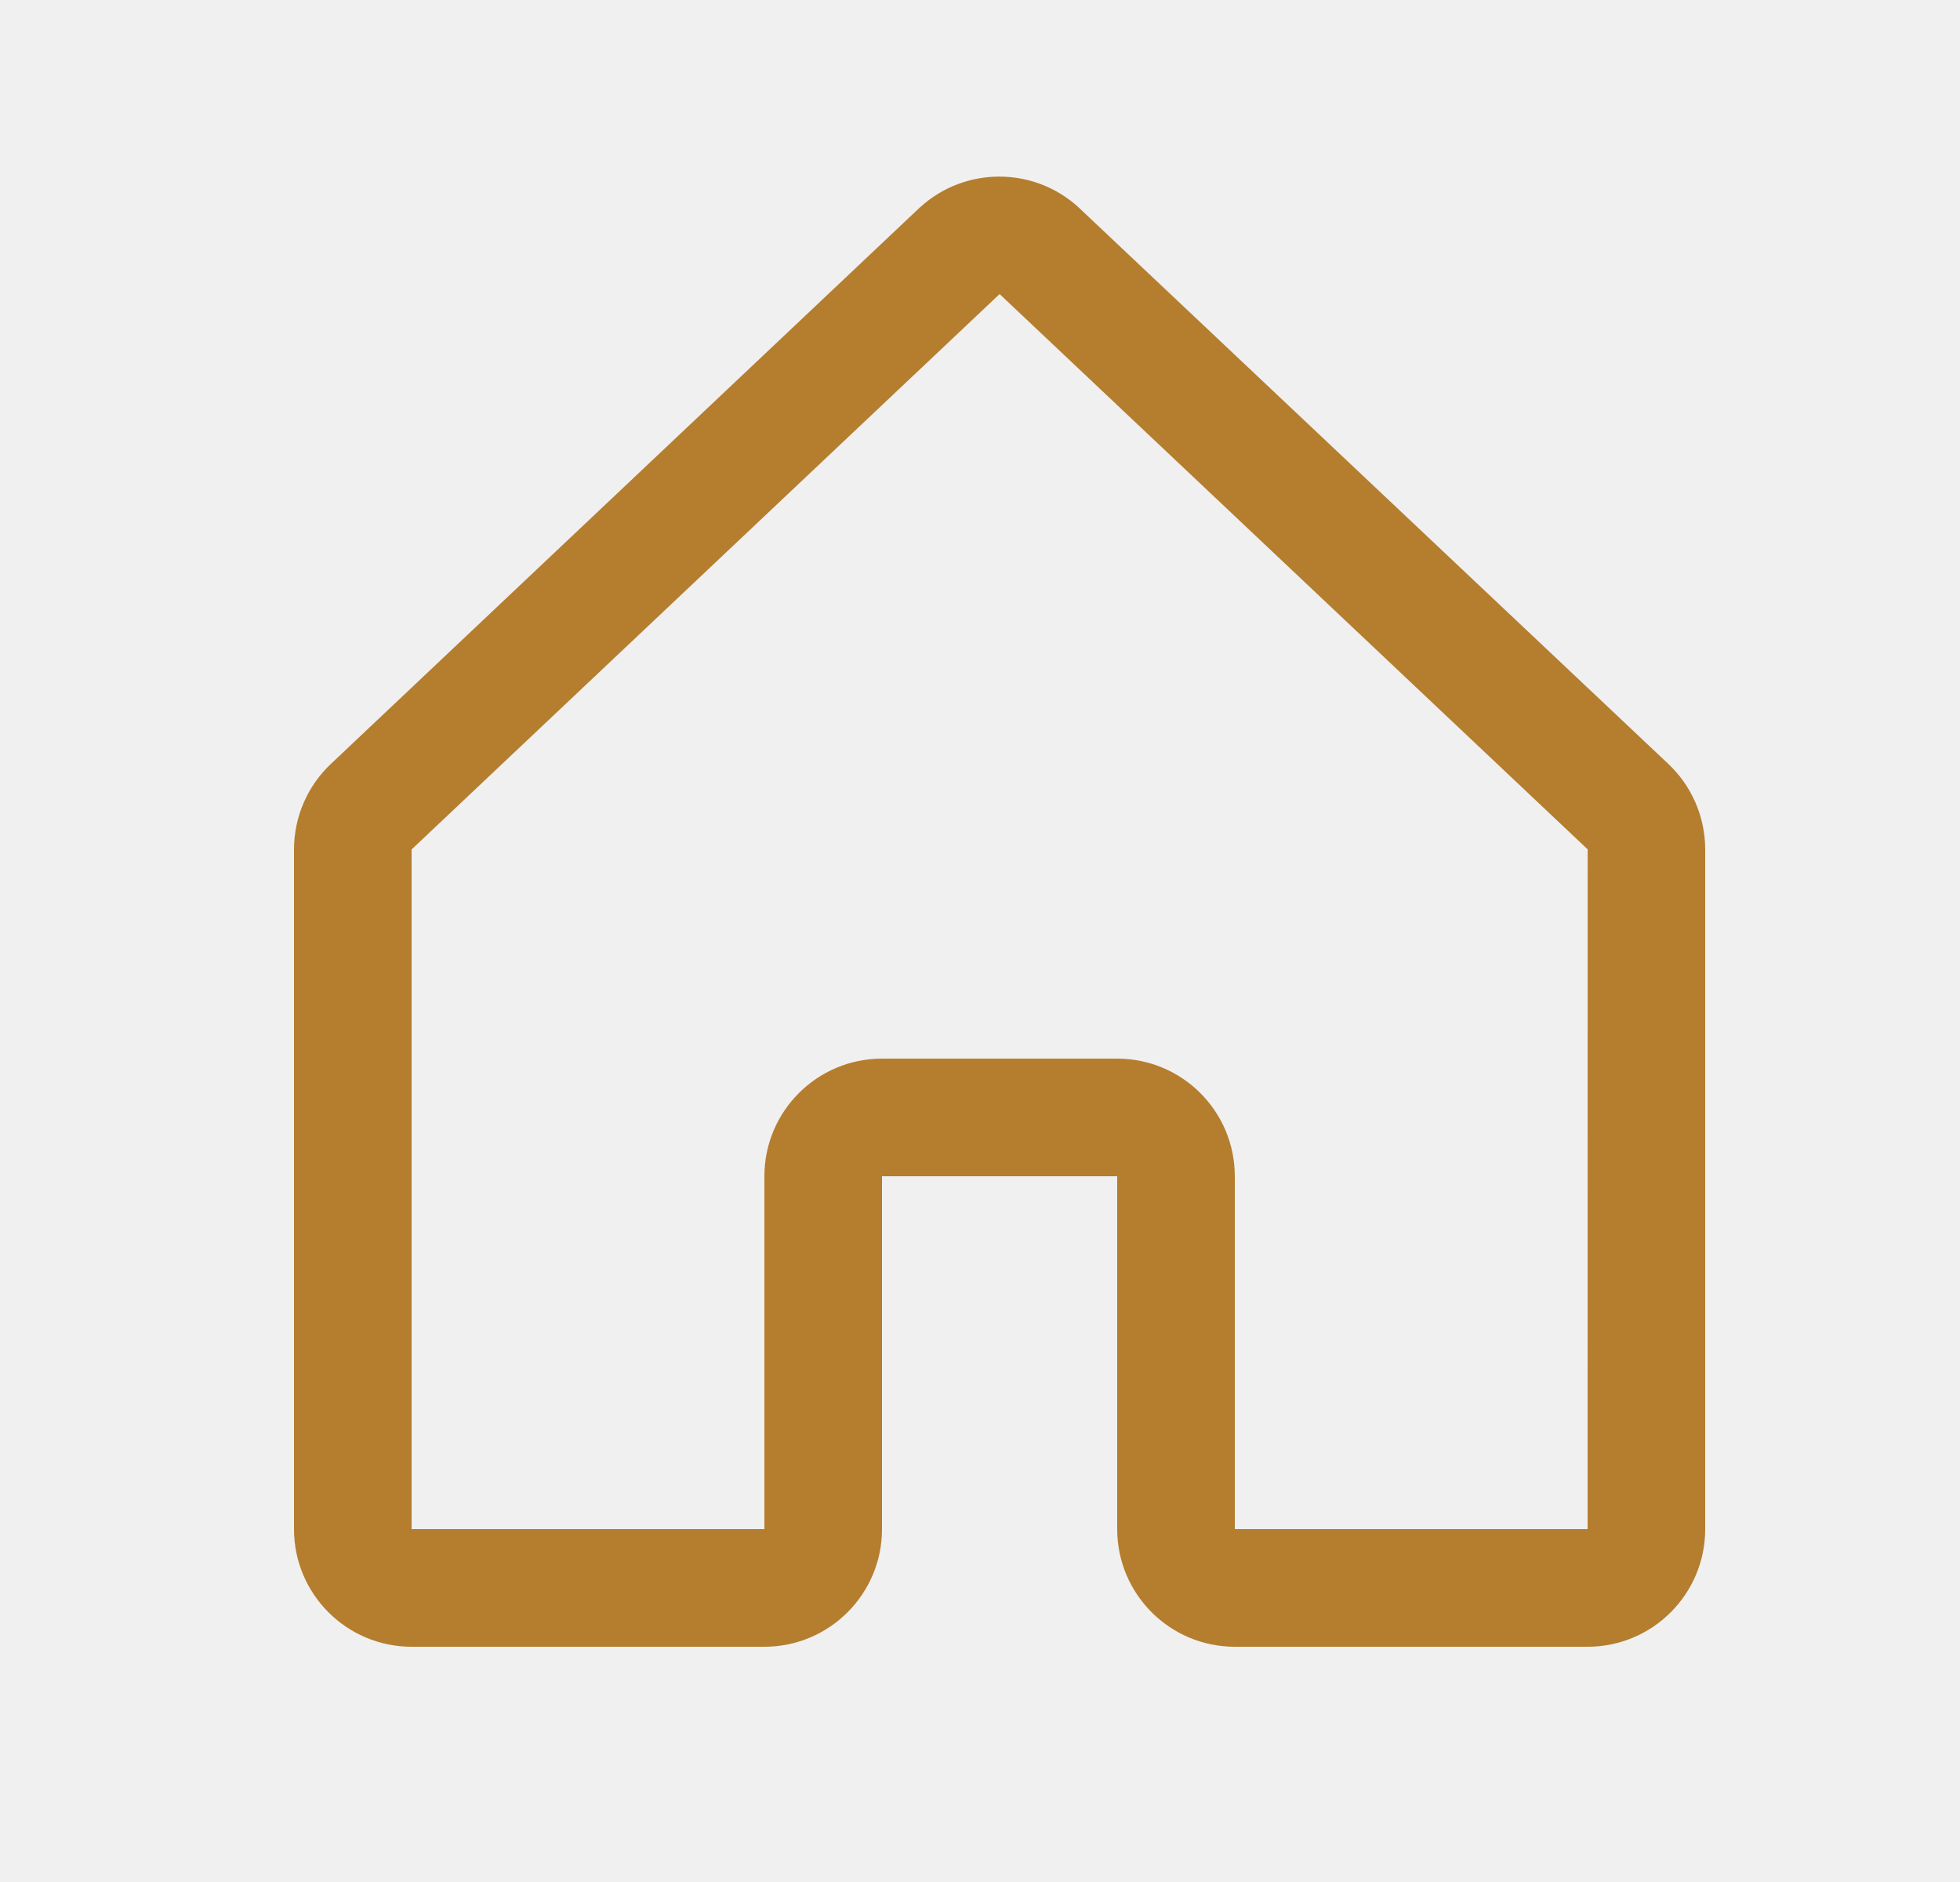
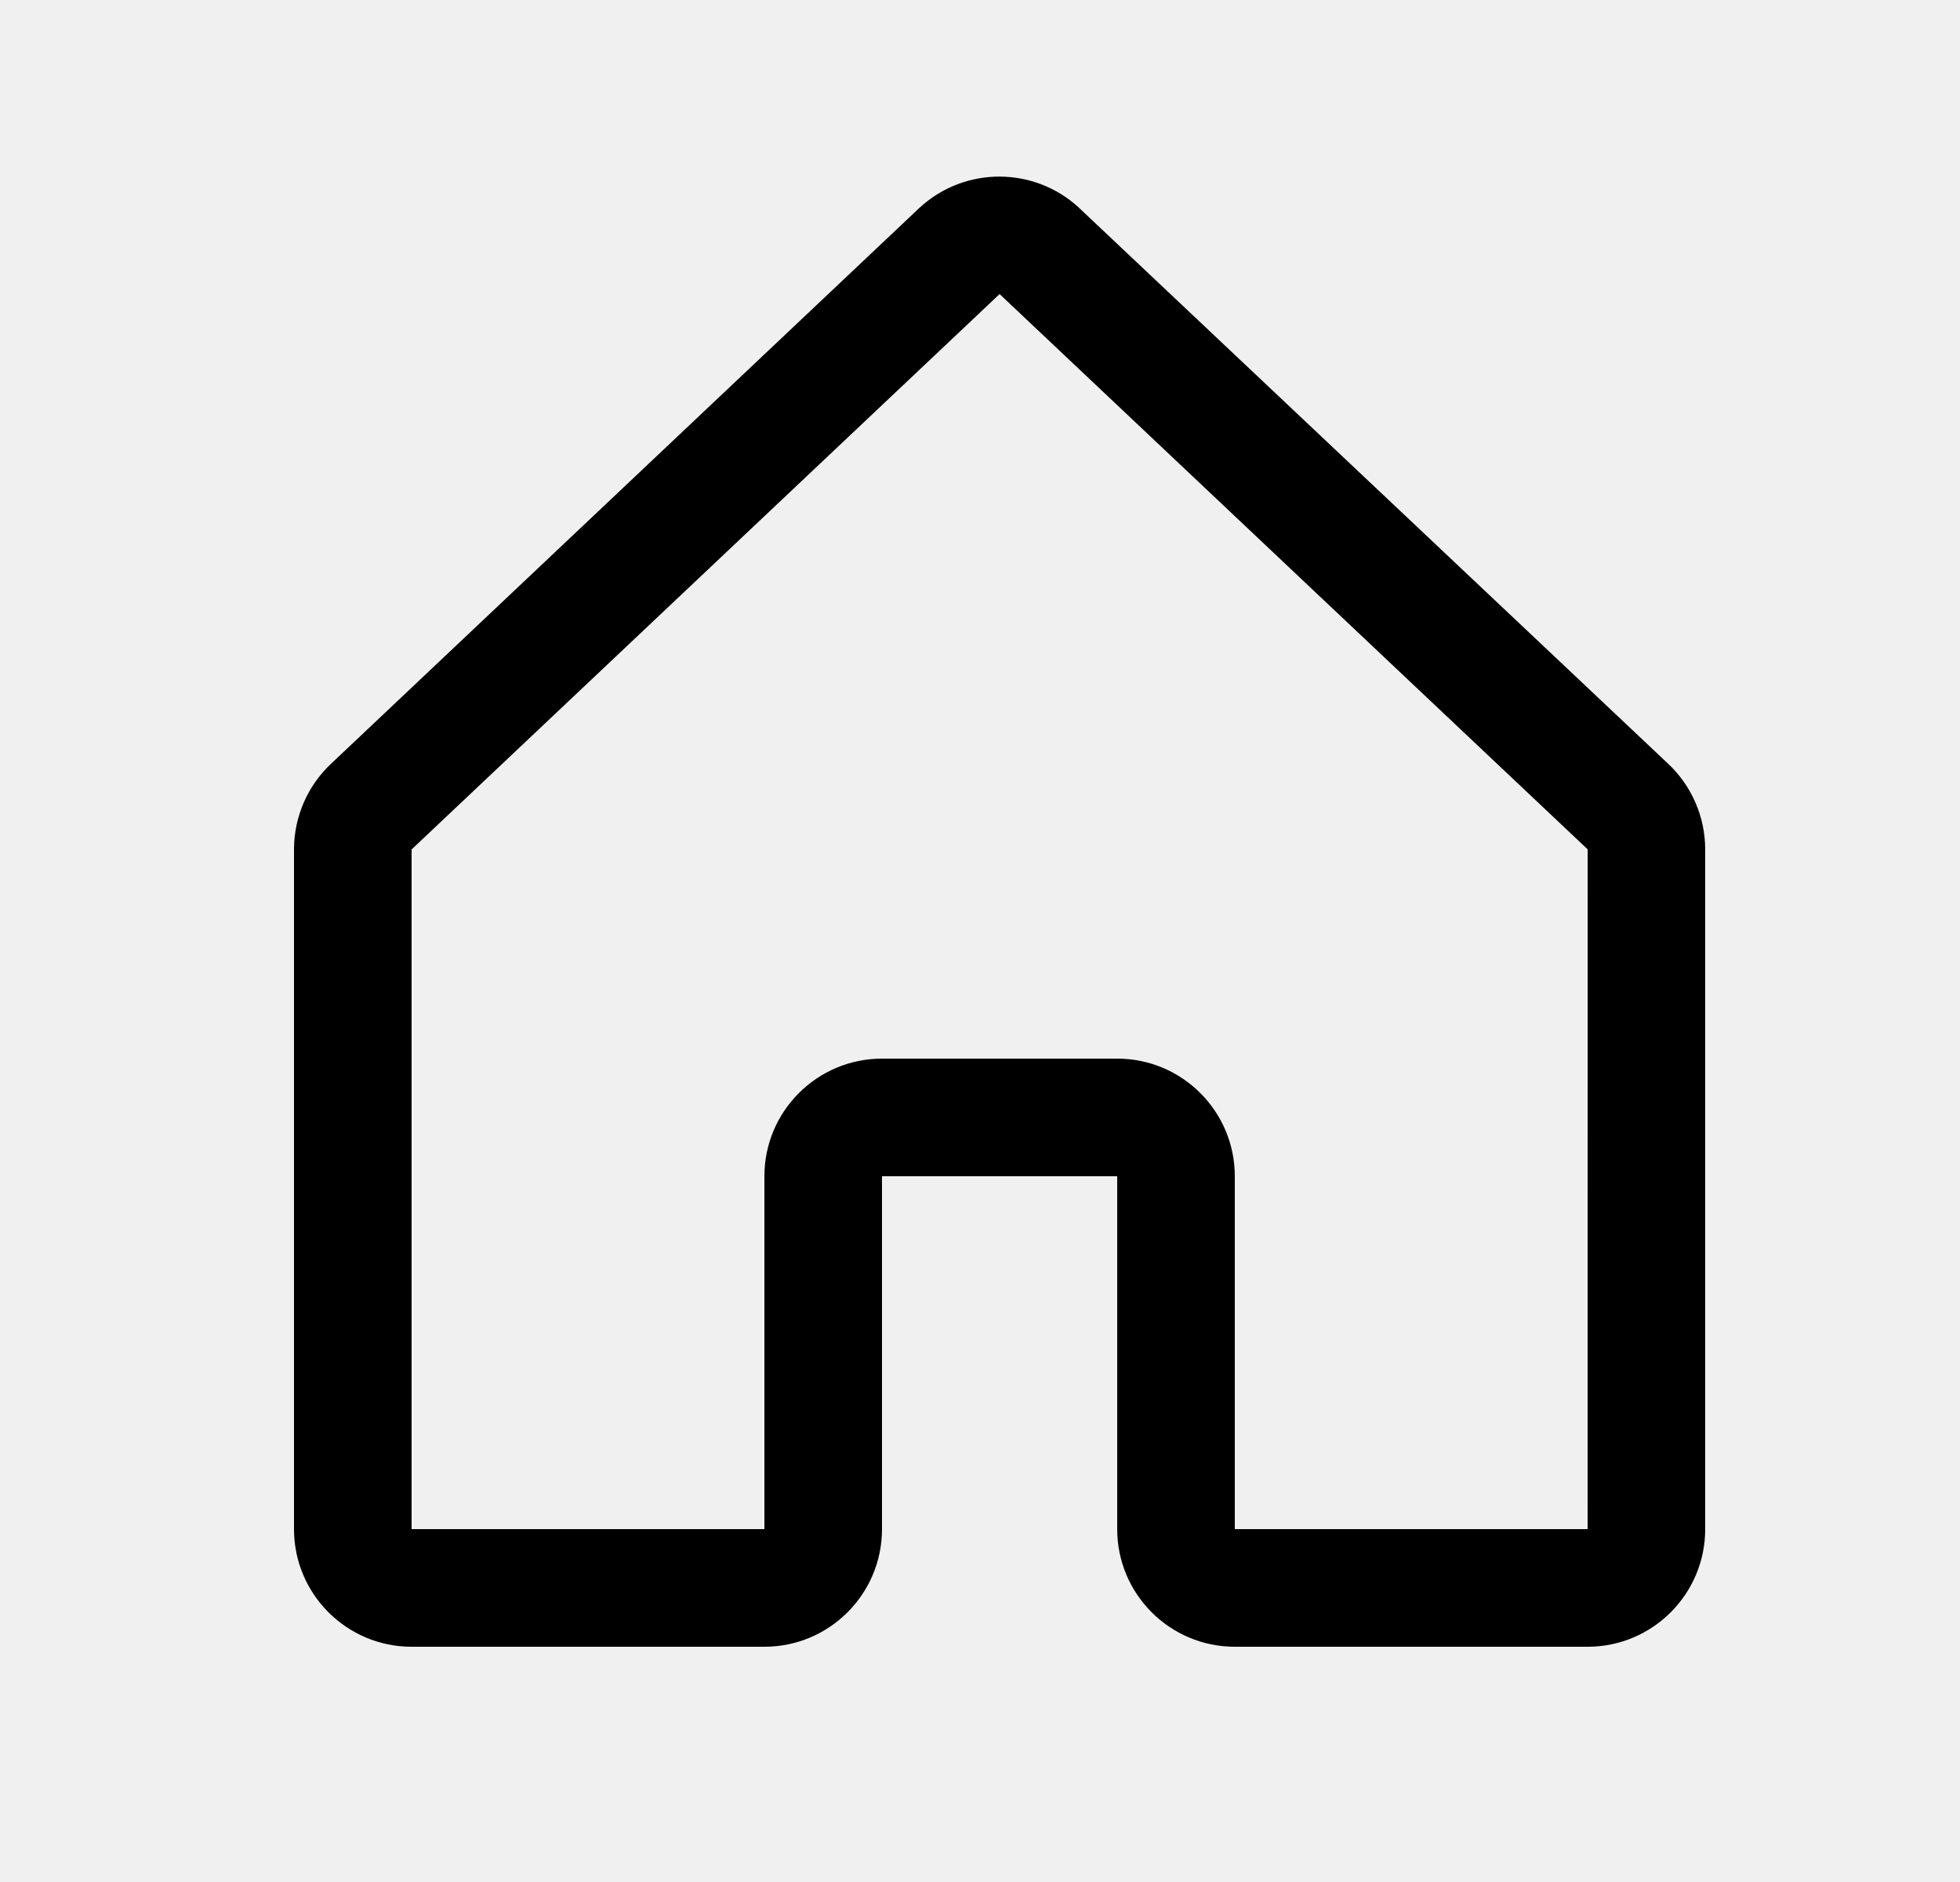
<svg xmlns="http://www.w3.org/2000/svg" width="25" height="24" viewBox="0 0 25 24" fill="none">
  <g clip-path="url(#clip0_397_713)">
-     <path fill-rule="evenodd" clip-rule="evenodd" d="M21.265 9.728L13.765 2.652C13.762 2.649 13.758 2.646 13.755 2.642C13.183 2.122 12.309 2.122 11.737 2.642L11.726 2.652L4.235 9.728C3.926 10.012 3.75 10.413 3.75 10.833V19.5C3.75 20.328 4.422 21 5.25 21H9.75C10.578 21 11.25 20.328 11.25 19.5V15H14.25V19.5C14.25 20.328 14.922 21 15.75 21H20.25C21.078 21 21.75 20.328 21.75 19.5V10.833C21.75 10.413 21.574 10.012 21.265 9.728ZM20.25 19.5H15.75V15C15.75 14.172 15.078 13.5 14.25 13.5H11.25C10.422 13.5 9.75 14.172 9.75 15V19.5H5.25V10.833L5.26 10.823L12.75 3.75L20.241 10.822L20.251 10.831L20.25 19.5Z" fill="#B57D2E" />
+     <path fill-rule="evenodd" clip-rule="evenodd" d="M21.265 9.728L13.765 2.652C13.762 2.649 13.758 2.646 13.755 2.642C13.183 2.122 12.309 2.122 11.737 2.642L11.726 2.652L4.235 9.728C3.926 10.012 3.75 10.413 3.75 10.833V19.5C3.75 20.328 4.422 21 5.25 21H9.75C10.578 21 11.25 20.328 11.25 19.5V15H14.25V19.5C14.25 20.328 14.922 21 15.75 21H20.25C21.078 21 21.75 20.328 21.75 19.5V10.833C21.75 10.413 21.574 10.012 21.265 9.728ZM20.25 19.5H15.75V15C15.75 14.172 15.078 13.5 14.25 13.5H11.25C10.422 13.5 9.75 14.172 9.75 15V19.5H5.25V10.833L5.26 10.823L12.75 3.75L20.241 10.822L20.251 10.831L20.25 19.5Z" fill="black" />
  </g>
  <defs>
    <clipPath id="clip0_397_713">
      <rect width="24" height="24" fill="white" transform="translate(0.75)" />
    </clipPath>
  </defs>
</svg>
